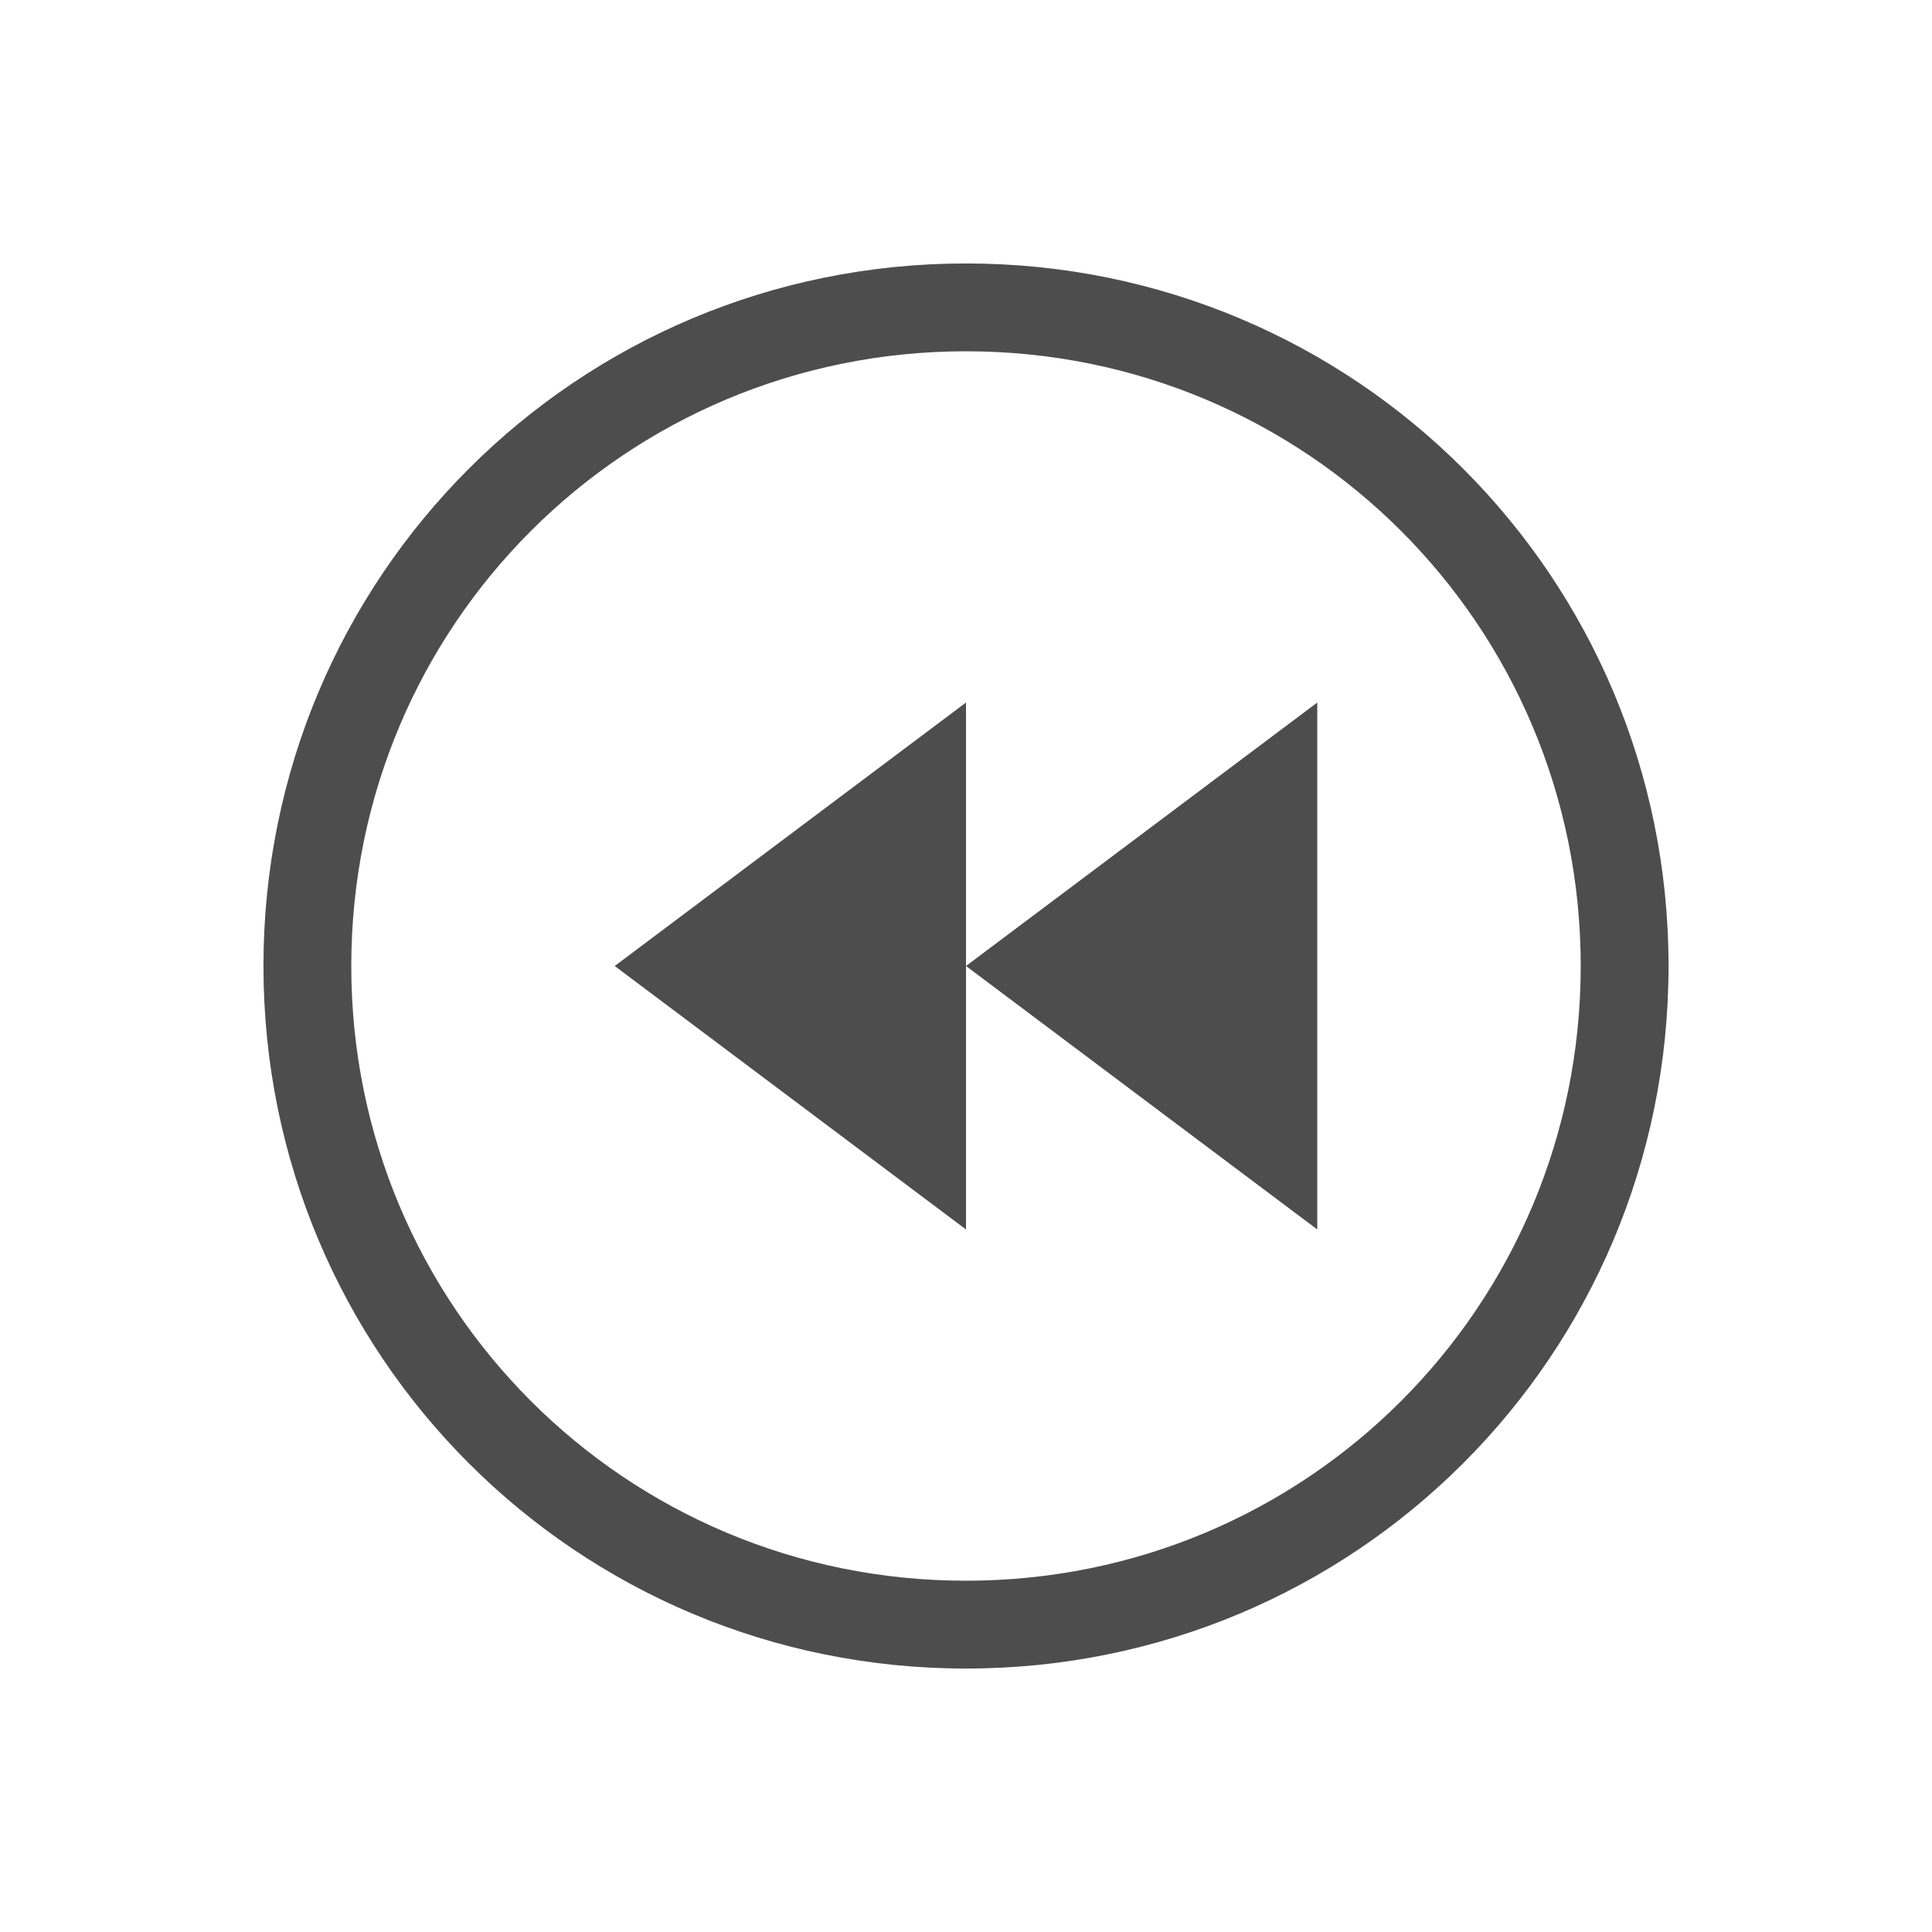
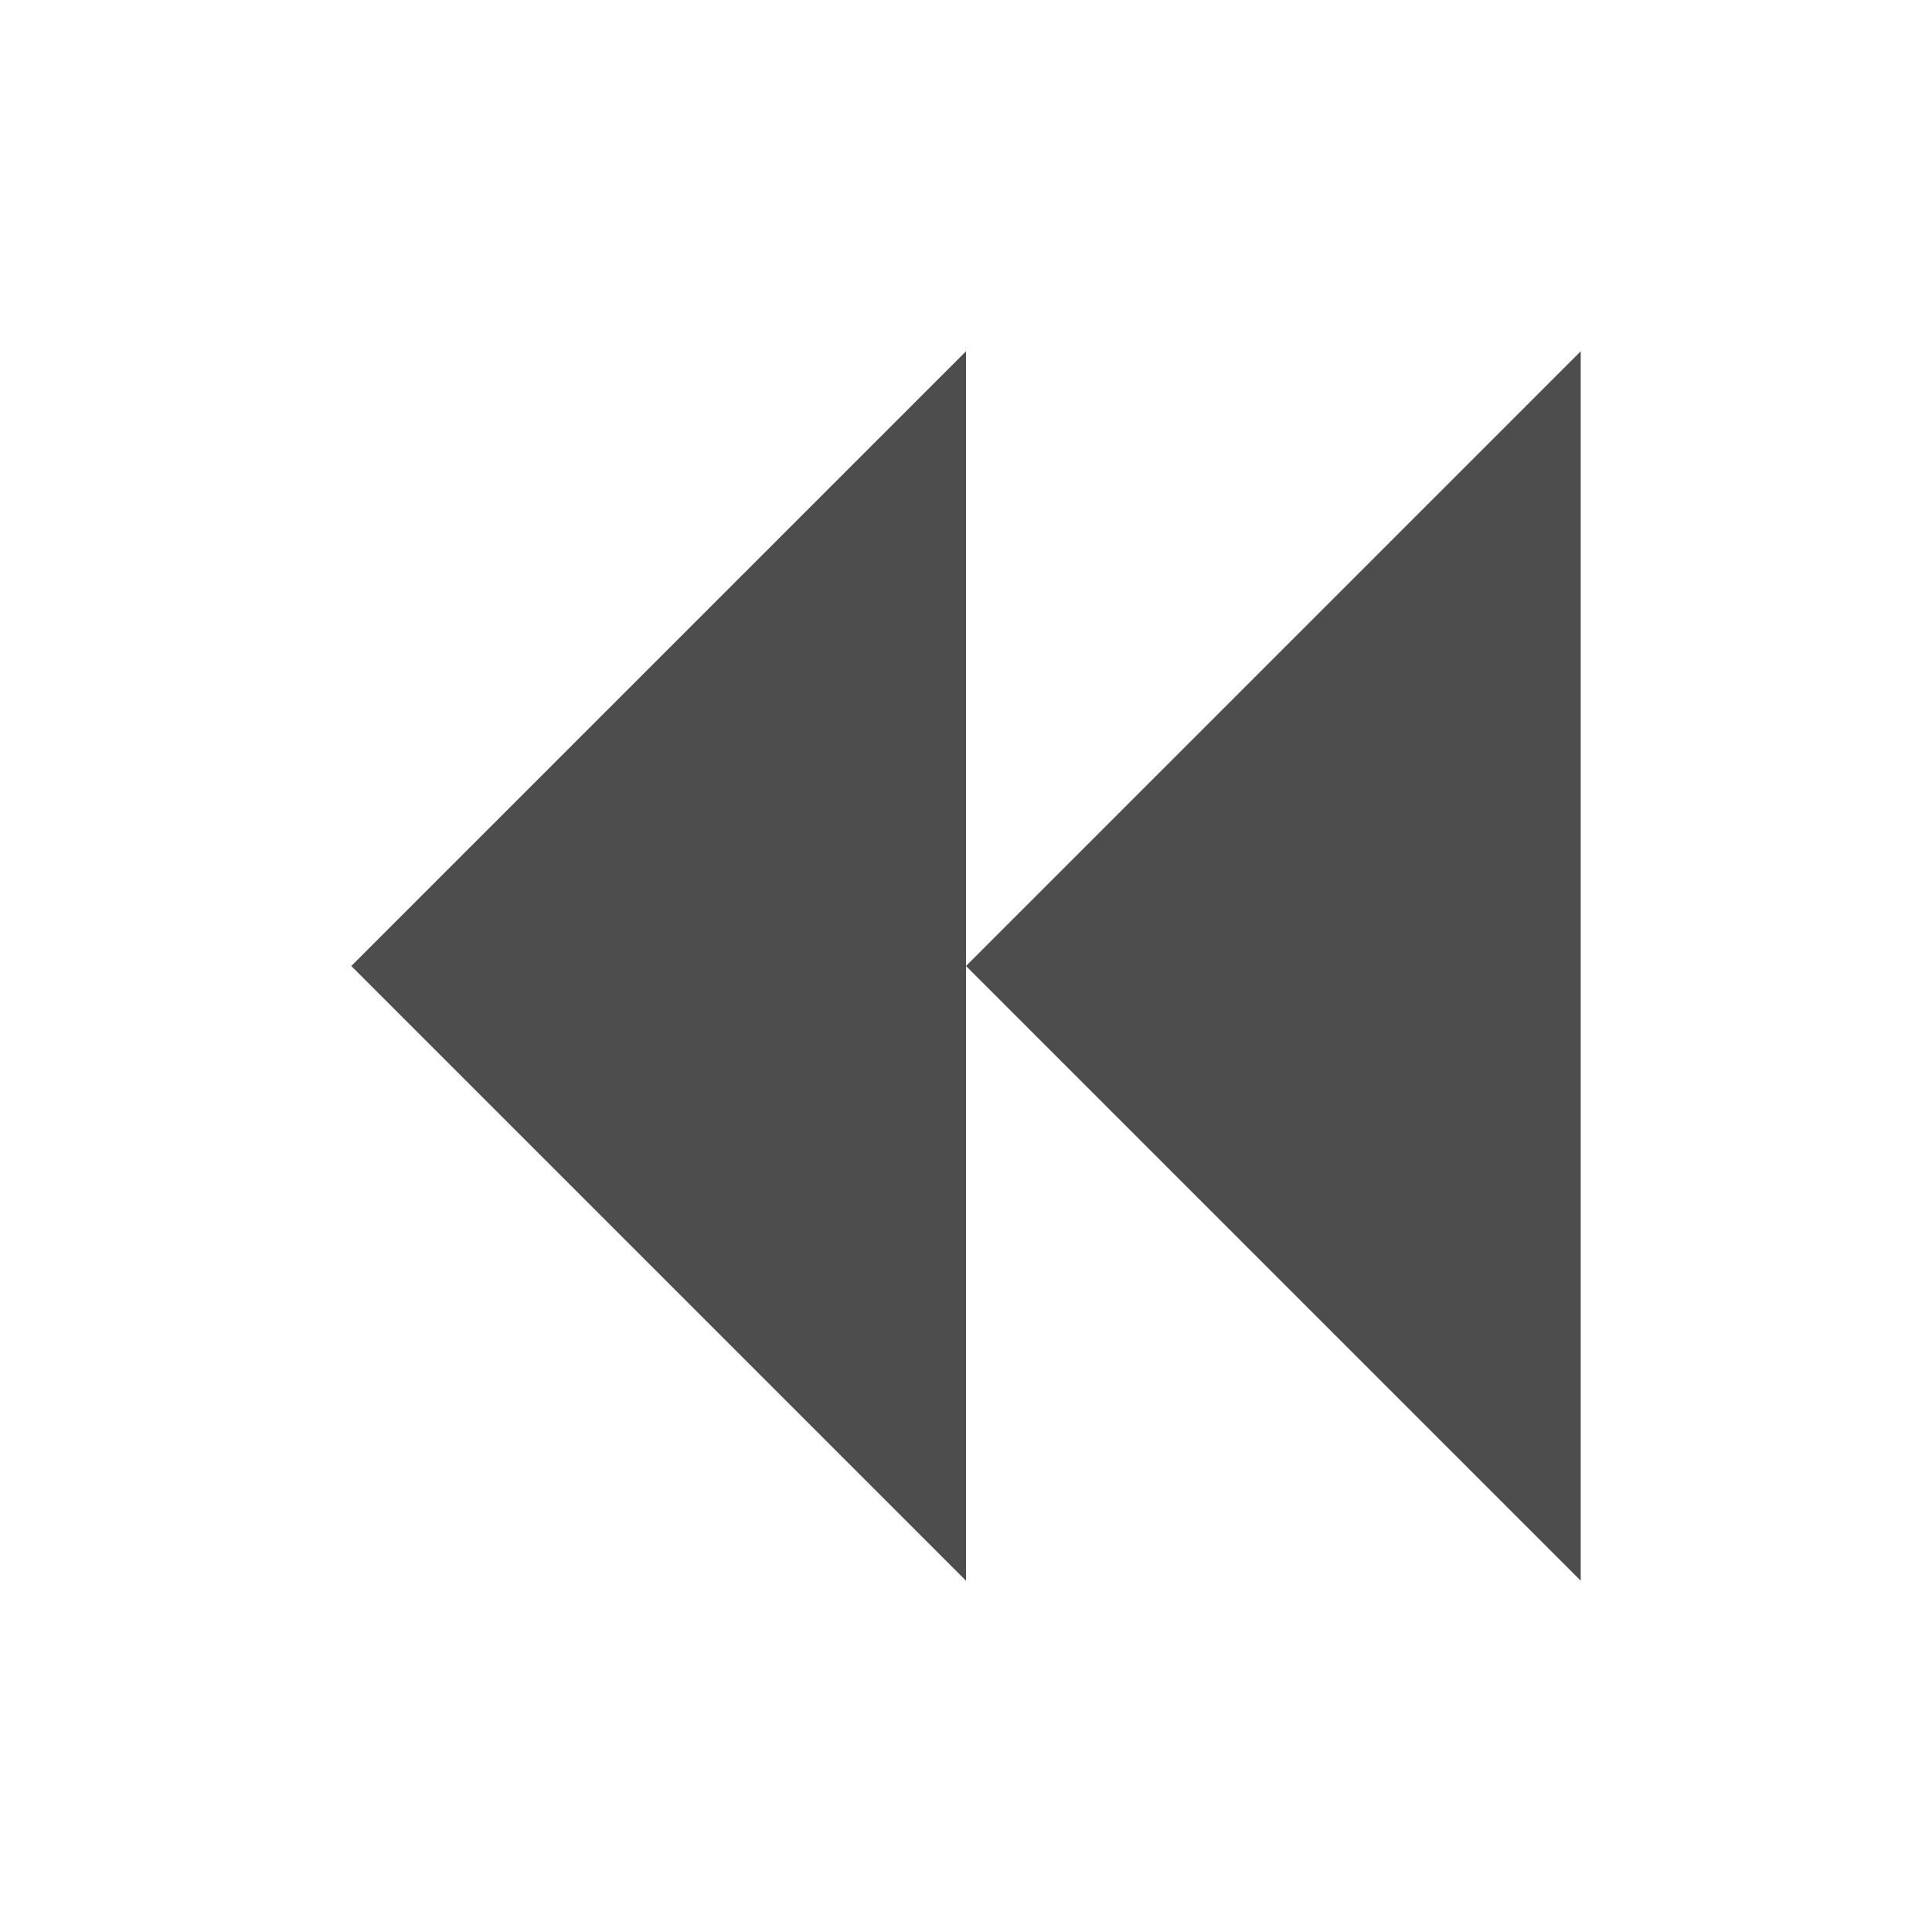
<svg xmlns="http://www.w3.org/2000/svg" viewBox="0 0 22 22">
  <defs id="defs3051">
    <style type="text/css" id="current-color-scheme">
      .ColorScheme-Text {
        color:#4d4d4d;
      }
      </style>
  </defs>
-   <path style="fill:currentColor;fill-opacity:1;stroke:none" d="M 11 3 C 6.568 3 3 6.568 3 11 C 3 15.432 6.568 19 11 19 C 15.432 19 19 15.432 19 11 C 19 6.568 15.432 3 11 3 z M 11 4 C 14.878 4 18 7.122 18 11 C 18 14.878 14.878 18 11 18 C 7.122 18 4 14.878 4 11 C 4 7.122 7.122 4 11 4 z M 11 8 L 7 11 L 11 14 L 11 11 L 11 8 z M 11 11 L 15 14 L 15 8 L 11 11 z " class="ColorScheme-Text" />
+   <path style="fill:currentColor;fill-opacity:1;stroke:none" d="M 11 4 4 11 11 18 11,11 Z M 11 11 l 7 7 0 -14 z" class="ColorScheme-Text" />
</svg>
